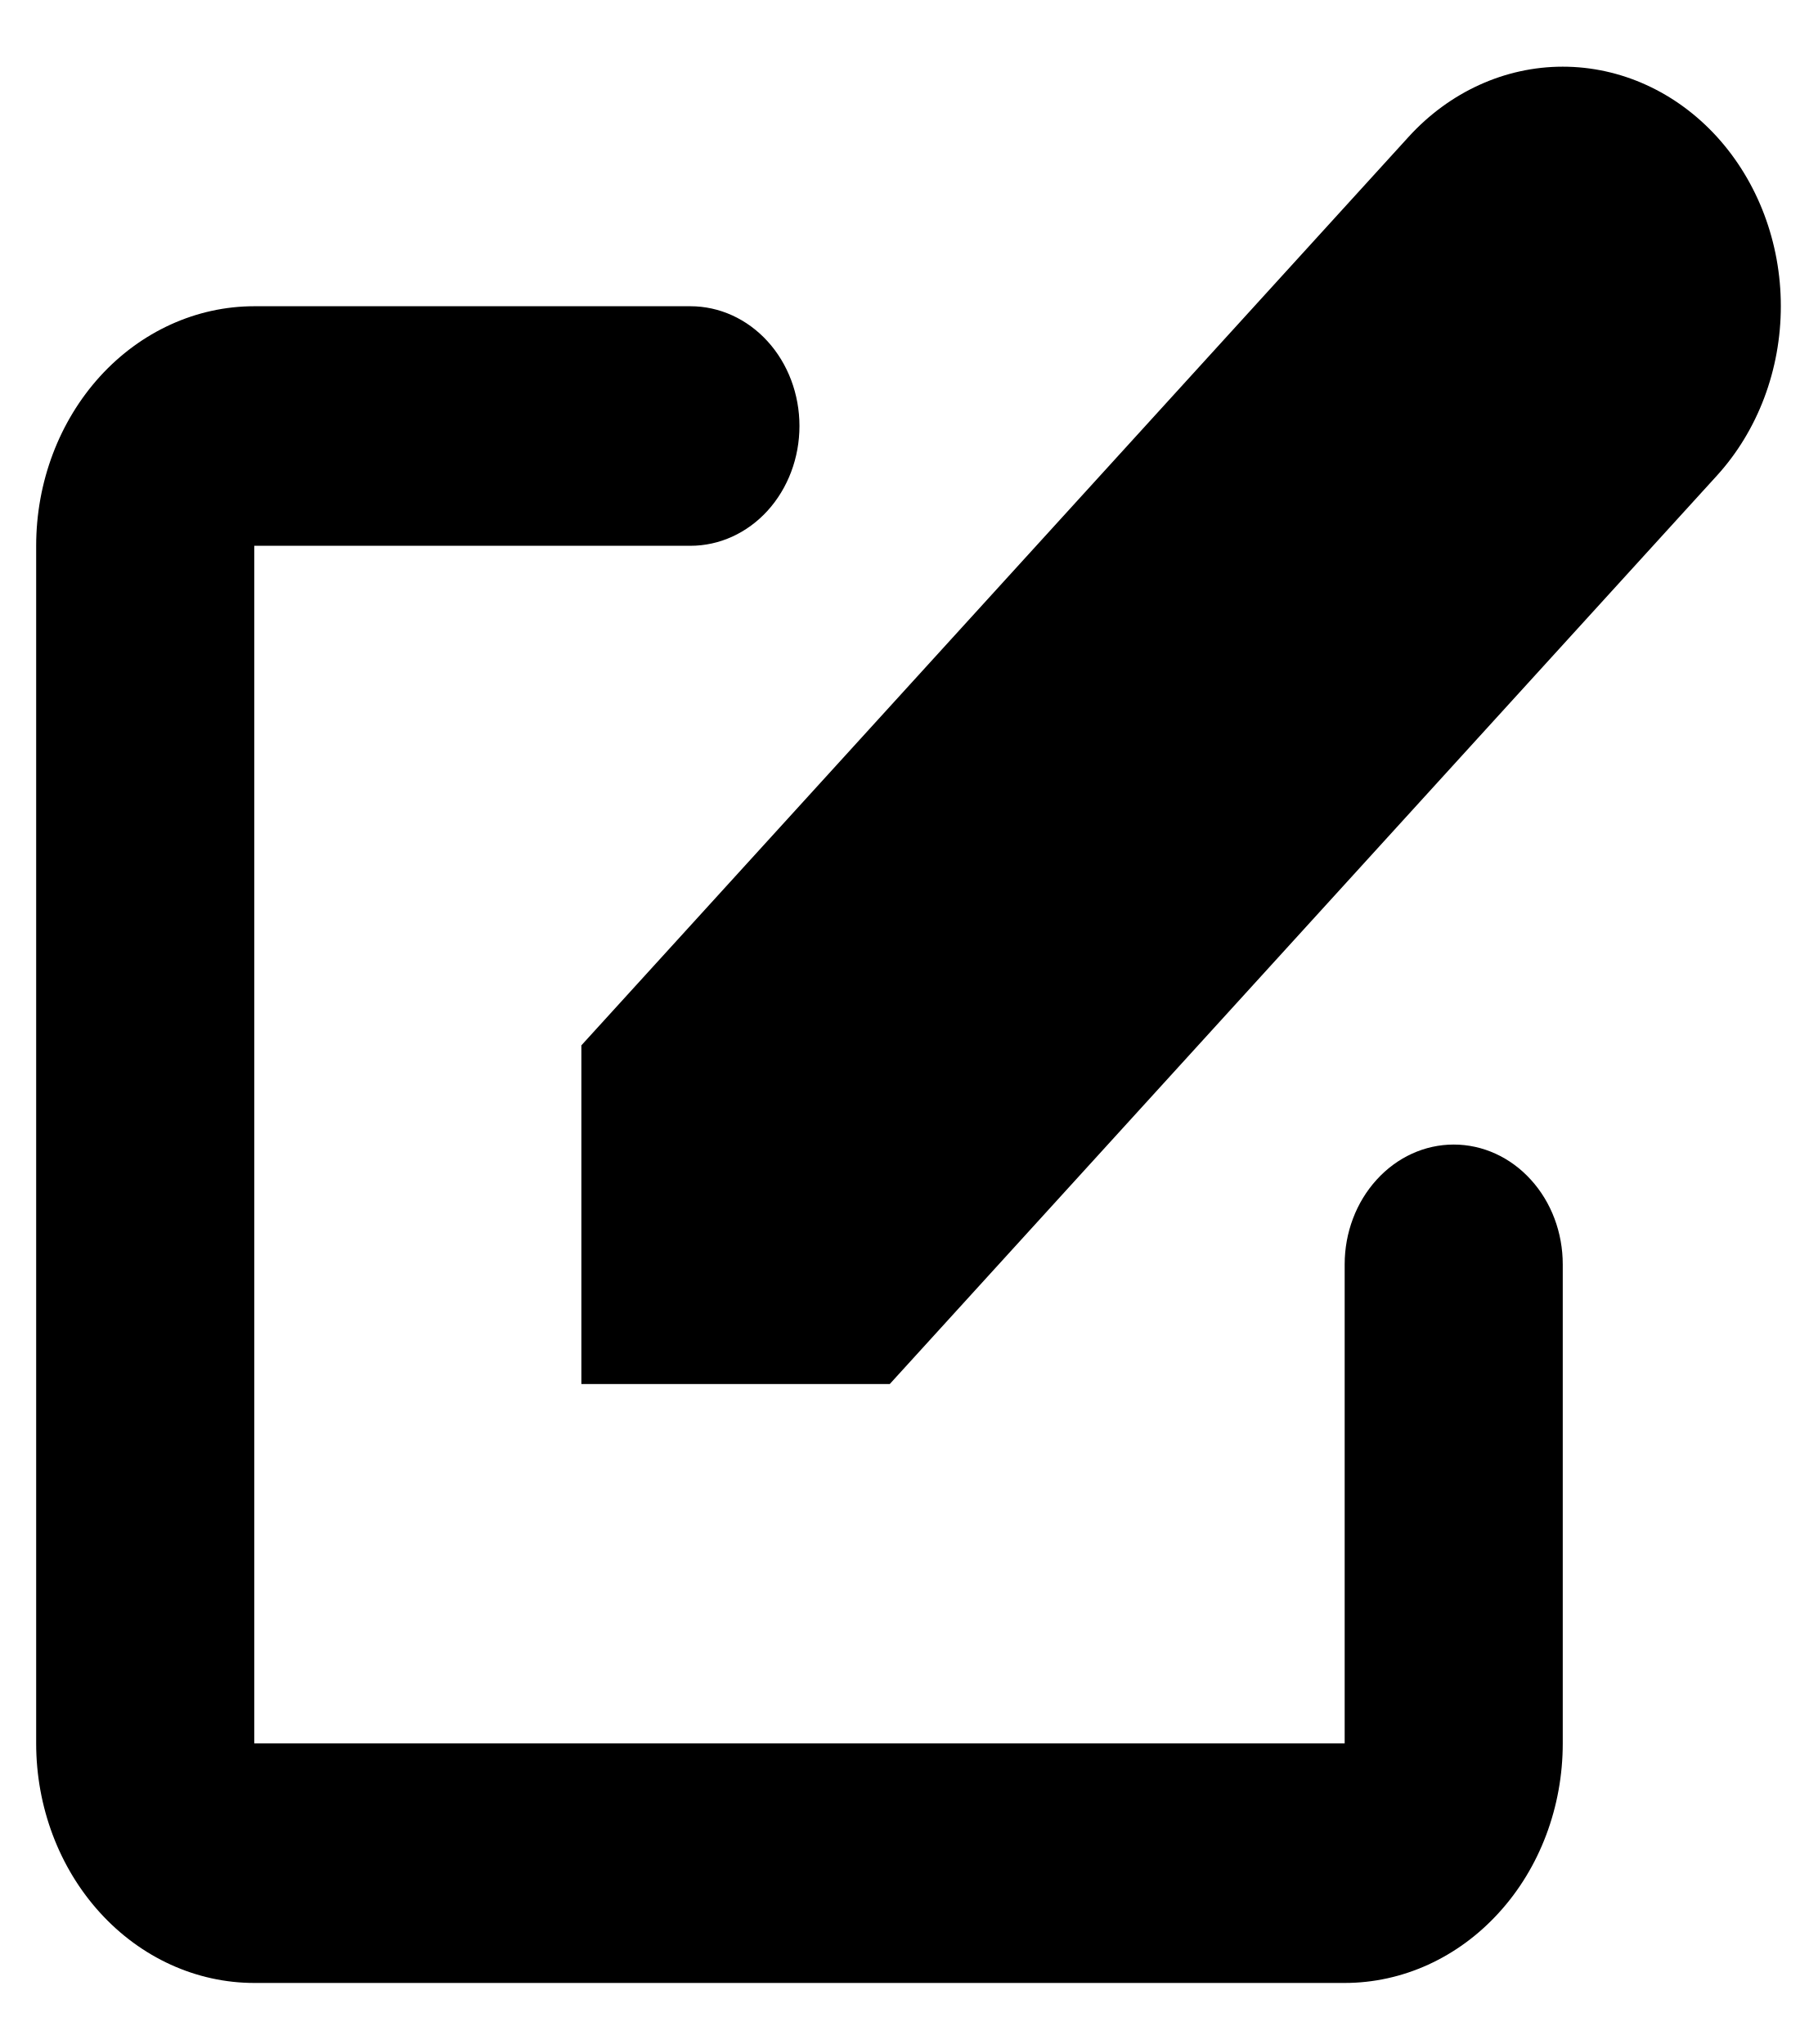
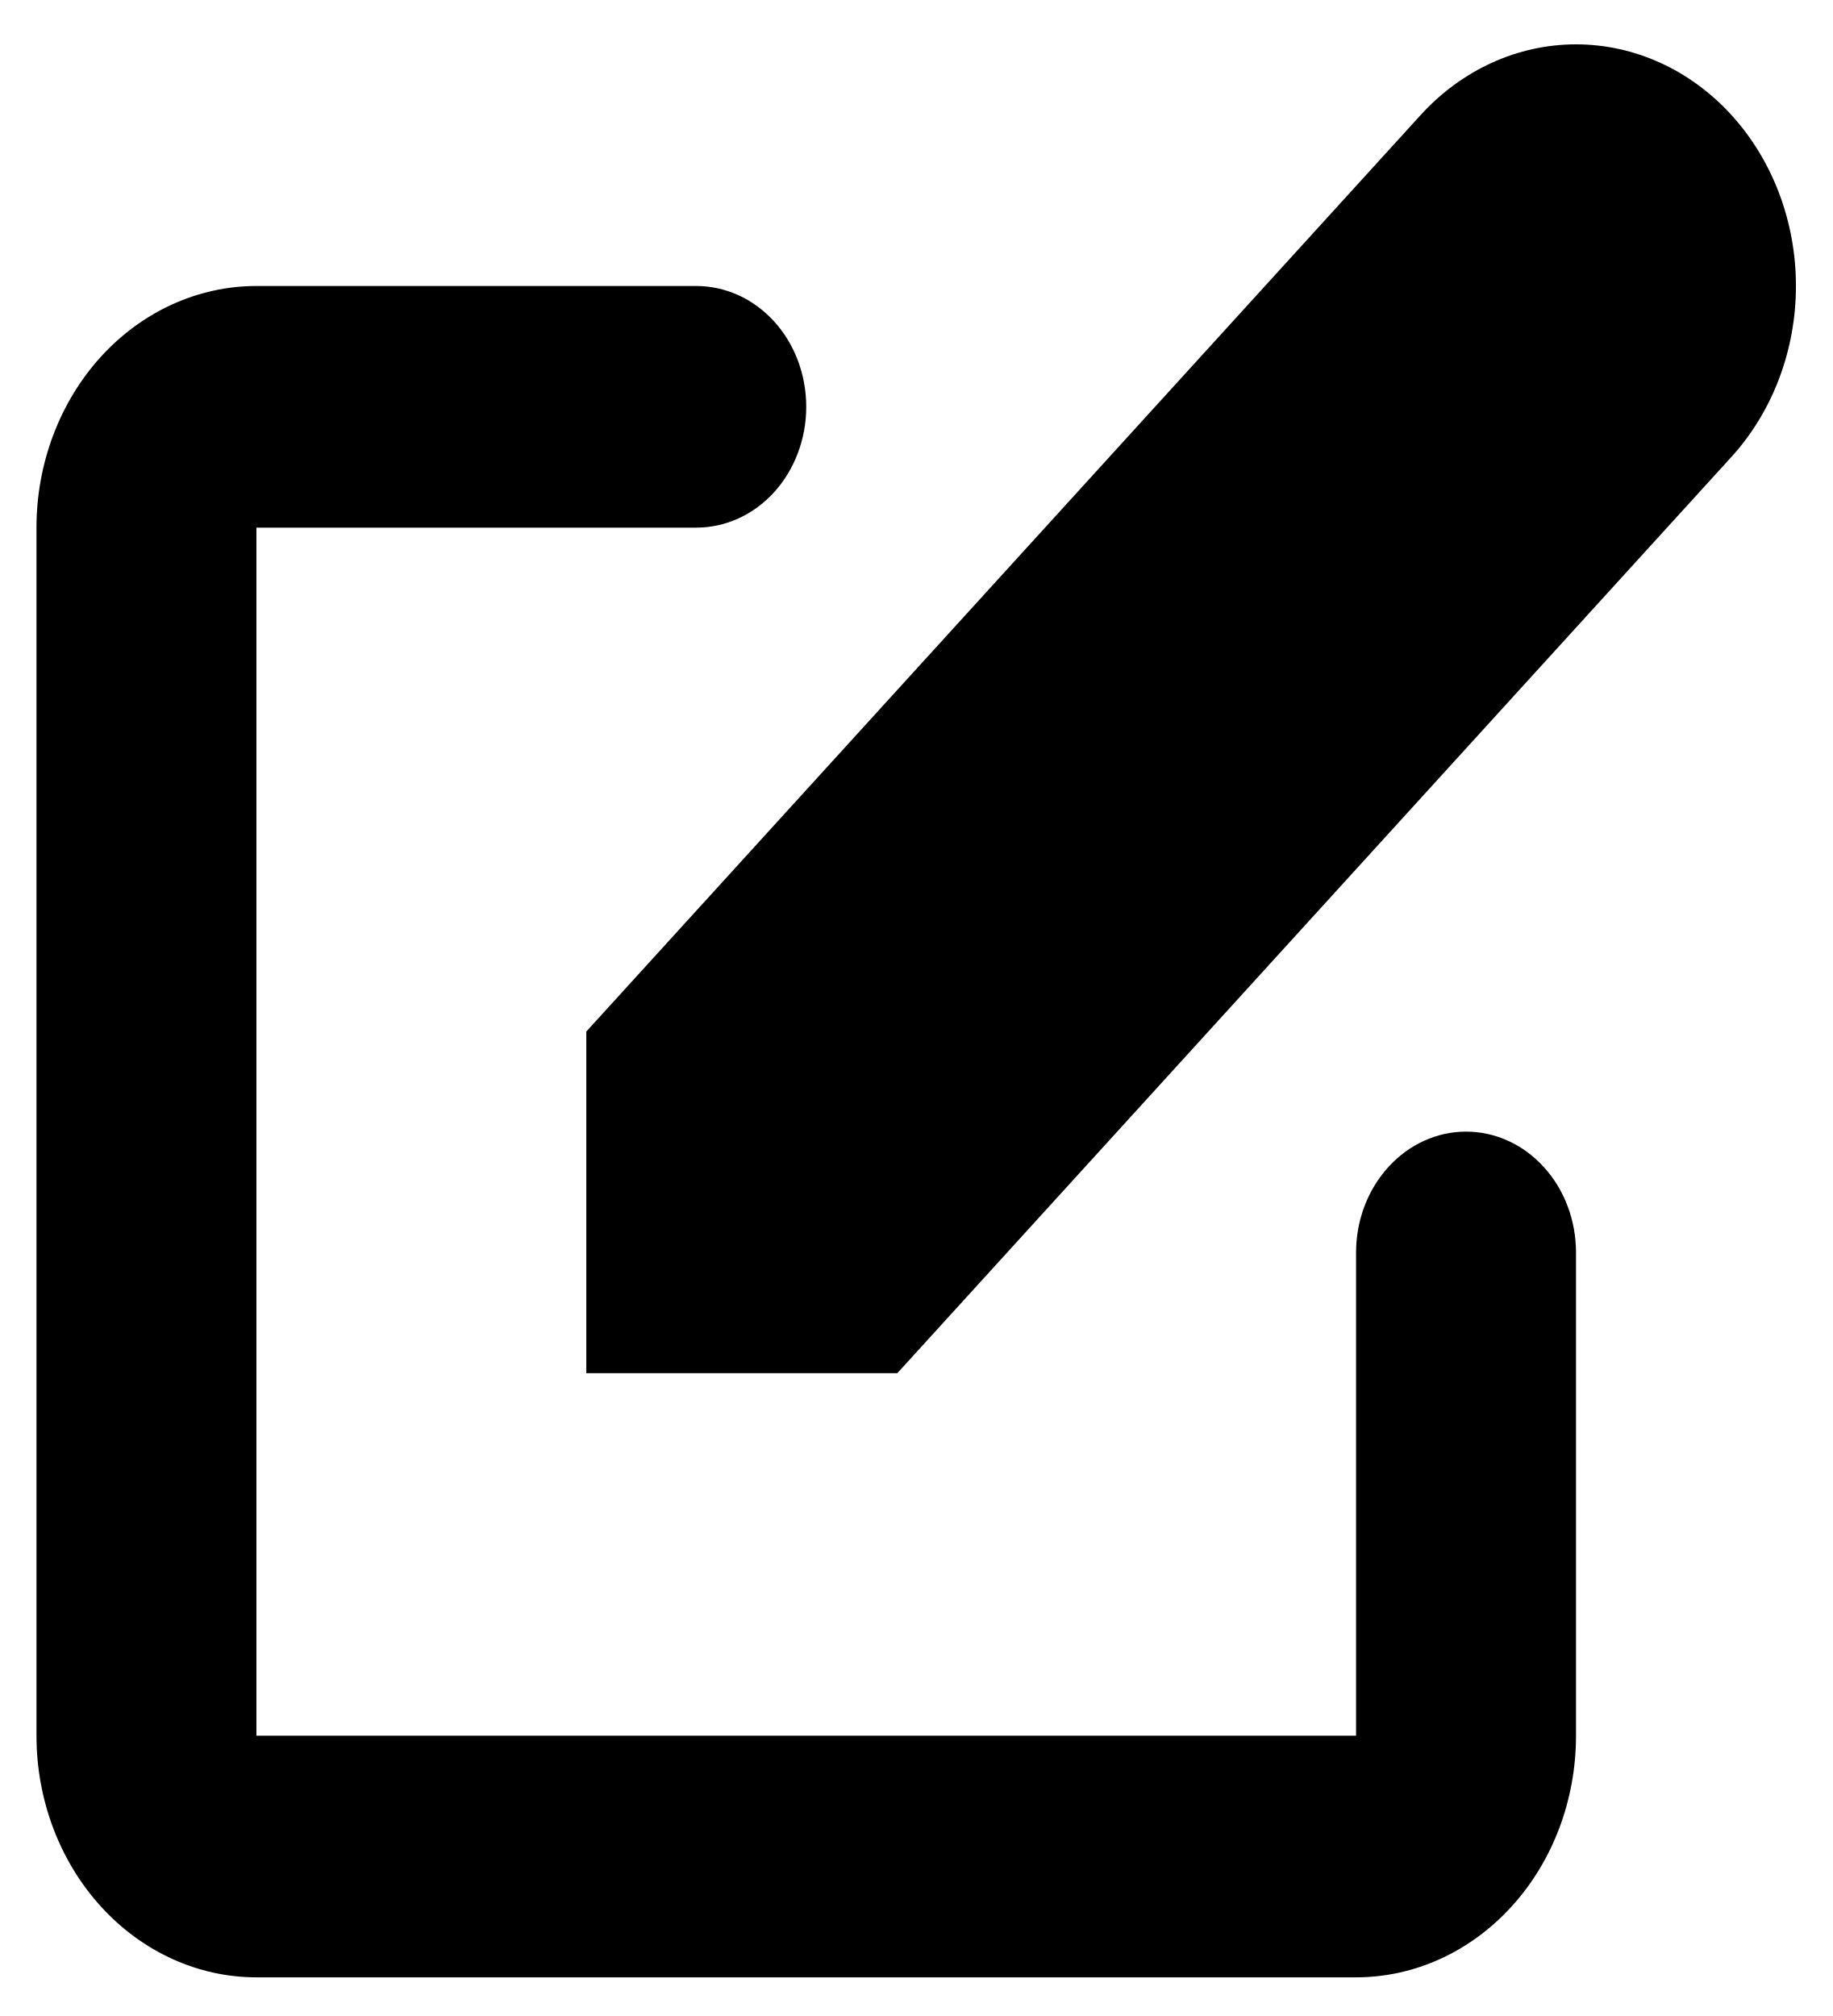
- <svg xmlns="http://www.w3.org/2000/svg" width="16" height="18" viewBox="0 0 20 22">
+ <svg xmlns="http://www.w3.org/2000/svg" width="20" height="22" viewBox="0 0 20 22">
  <path d="M18.895 1.256C18.445 0.762 17.835 0.484 17.198 0.484C16.562 0.484 15.952 0.762 15.502 1.256L6.398 11.257V14.985H9.792L18.895 4.985C19.345 4.49 19.598 3.82 19.598 3.12C19.598 2.421 19.345 1.751 18.895 1.256Z" />
  <path fill-rule="evenodd" clip-rule="evenodd" d="M0.398 5.758C0.398 5.058 0.651 4.388 1.101 3.893C1.551 3.399 2.162 3.121 2.798 3.121H7.598C7.917 3.121 8.222 3.26 8.447 3.507C8.672 3.754 8.798 4.09 8.798 4.439C8.798 4.789 8.672 5.124 8.447 5.372C8.222 5.619 7.917 5.758 7.598 5.758H2.798V18.941H14.798V13.668C14.798 13.318 14.925 12.983 15.15 12.736C15.375 12.488 15.68 12.349 15.998 12.349C16.317 12.349 16.622 12.488 16.847 12.736C17.072 12.983 17.198 13.318 17.198 13.668V18.941C17.198 19.64 16.946 20.311 16.495 20.805C16.045 21.3 15.435 21.578 14.798 21.578H2.798C2.162 21.578 1.551 21.3 1.101 20.805C0.651 20.311 0.398 19.64 0.398 18.941V5.758Z" />
</svg>
